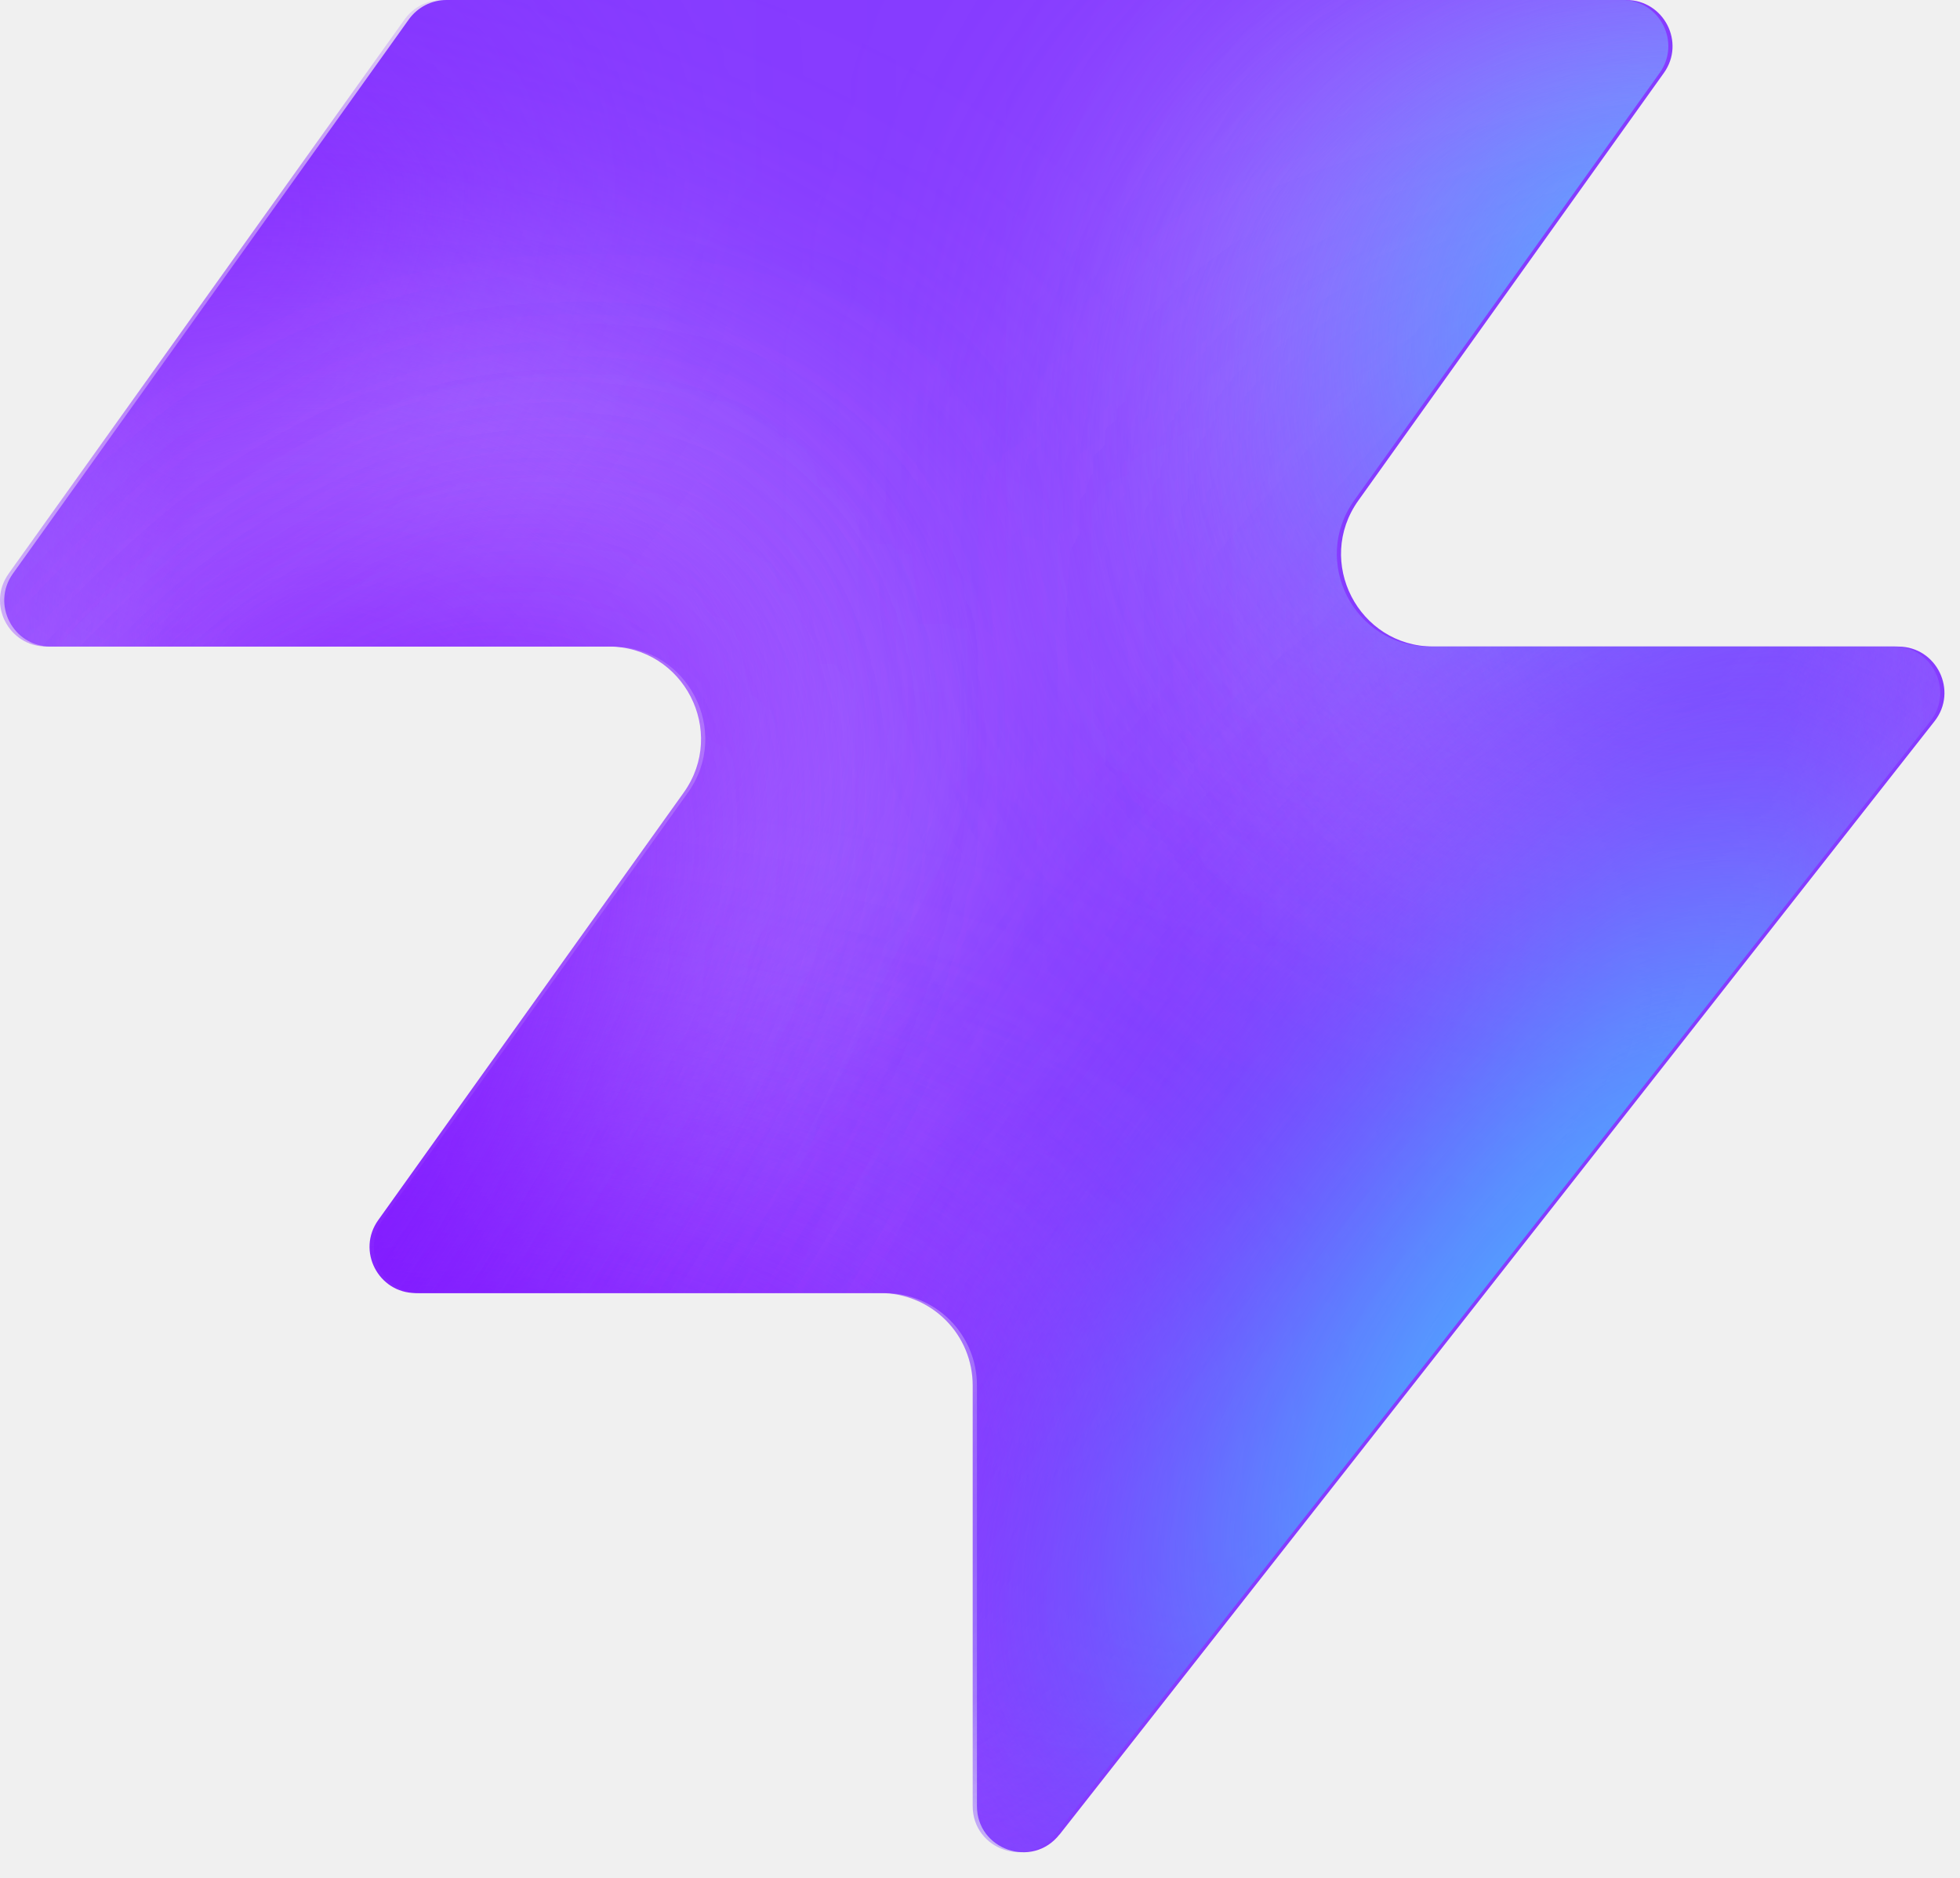
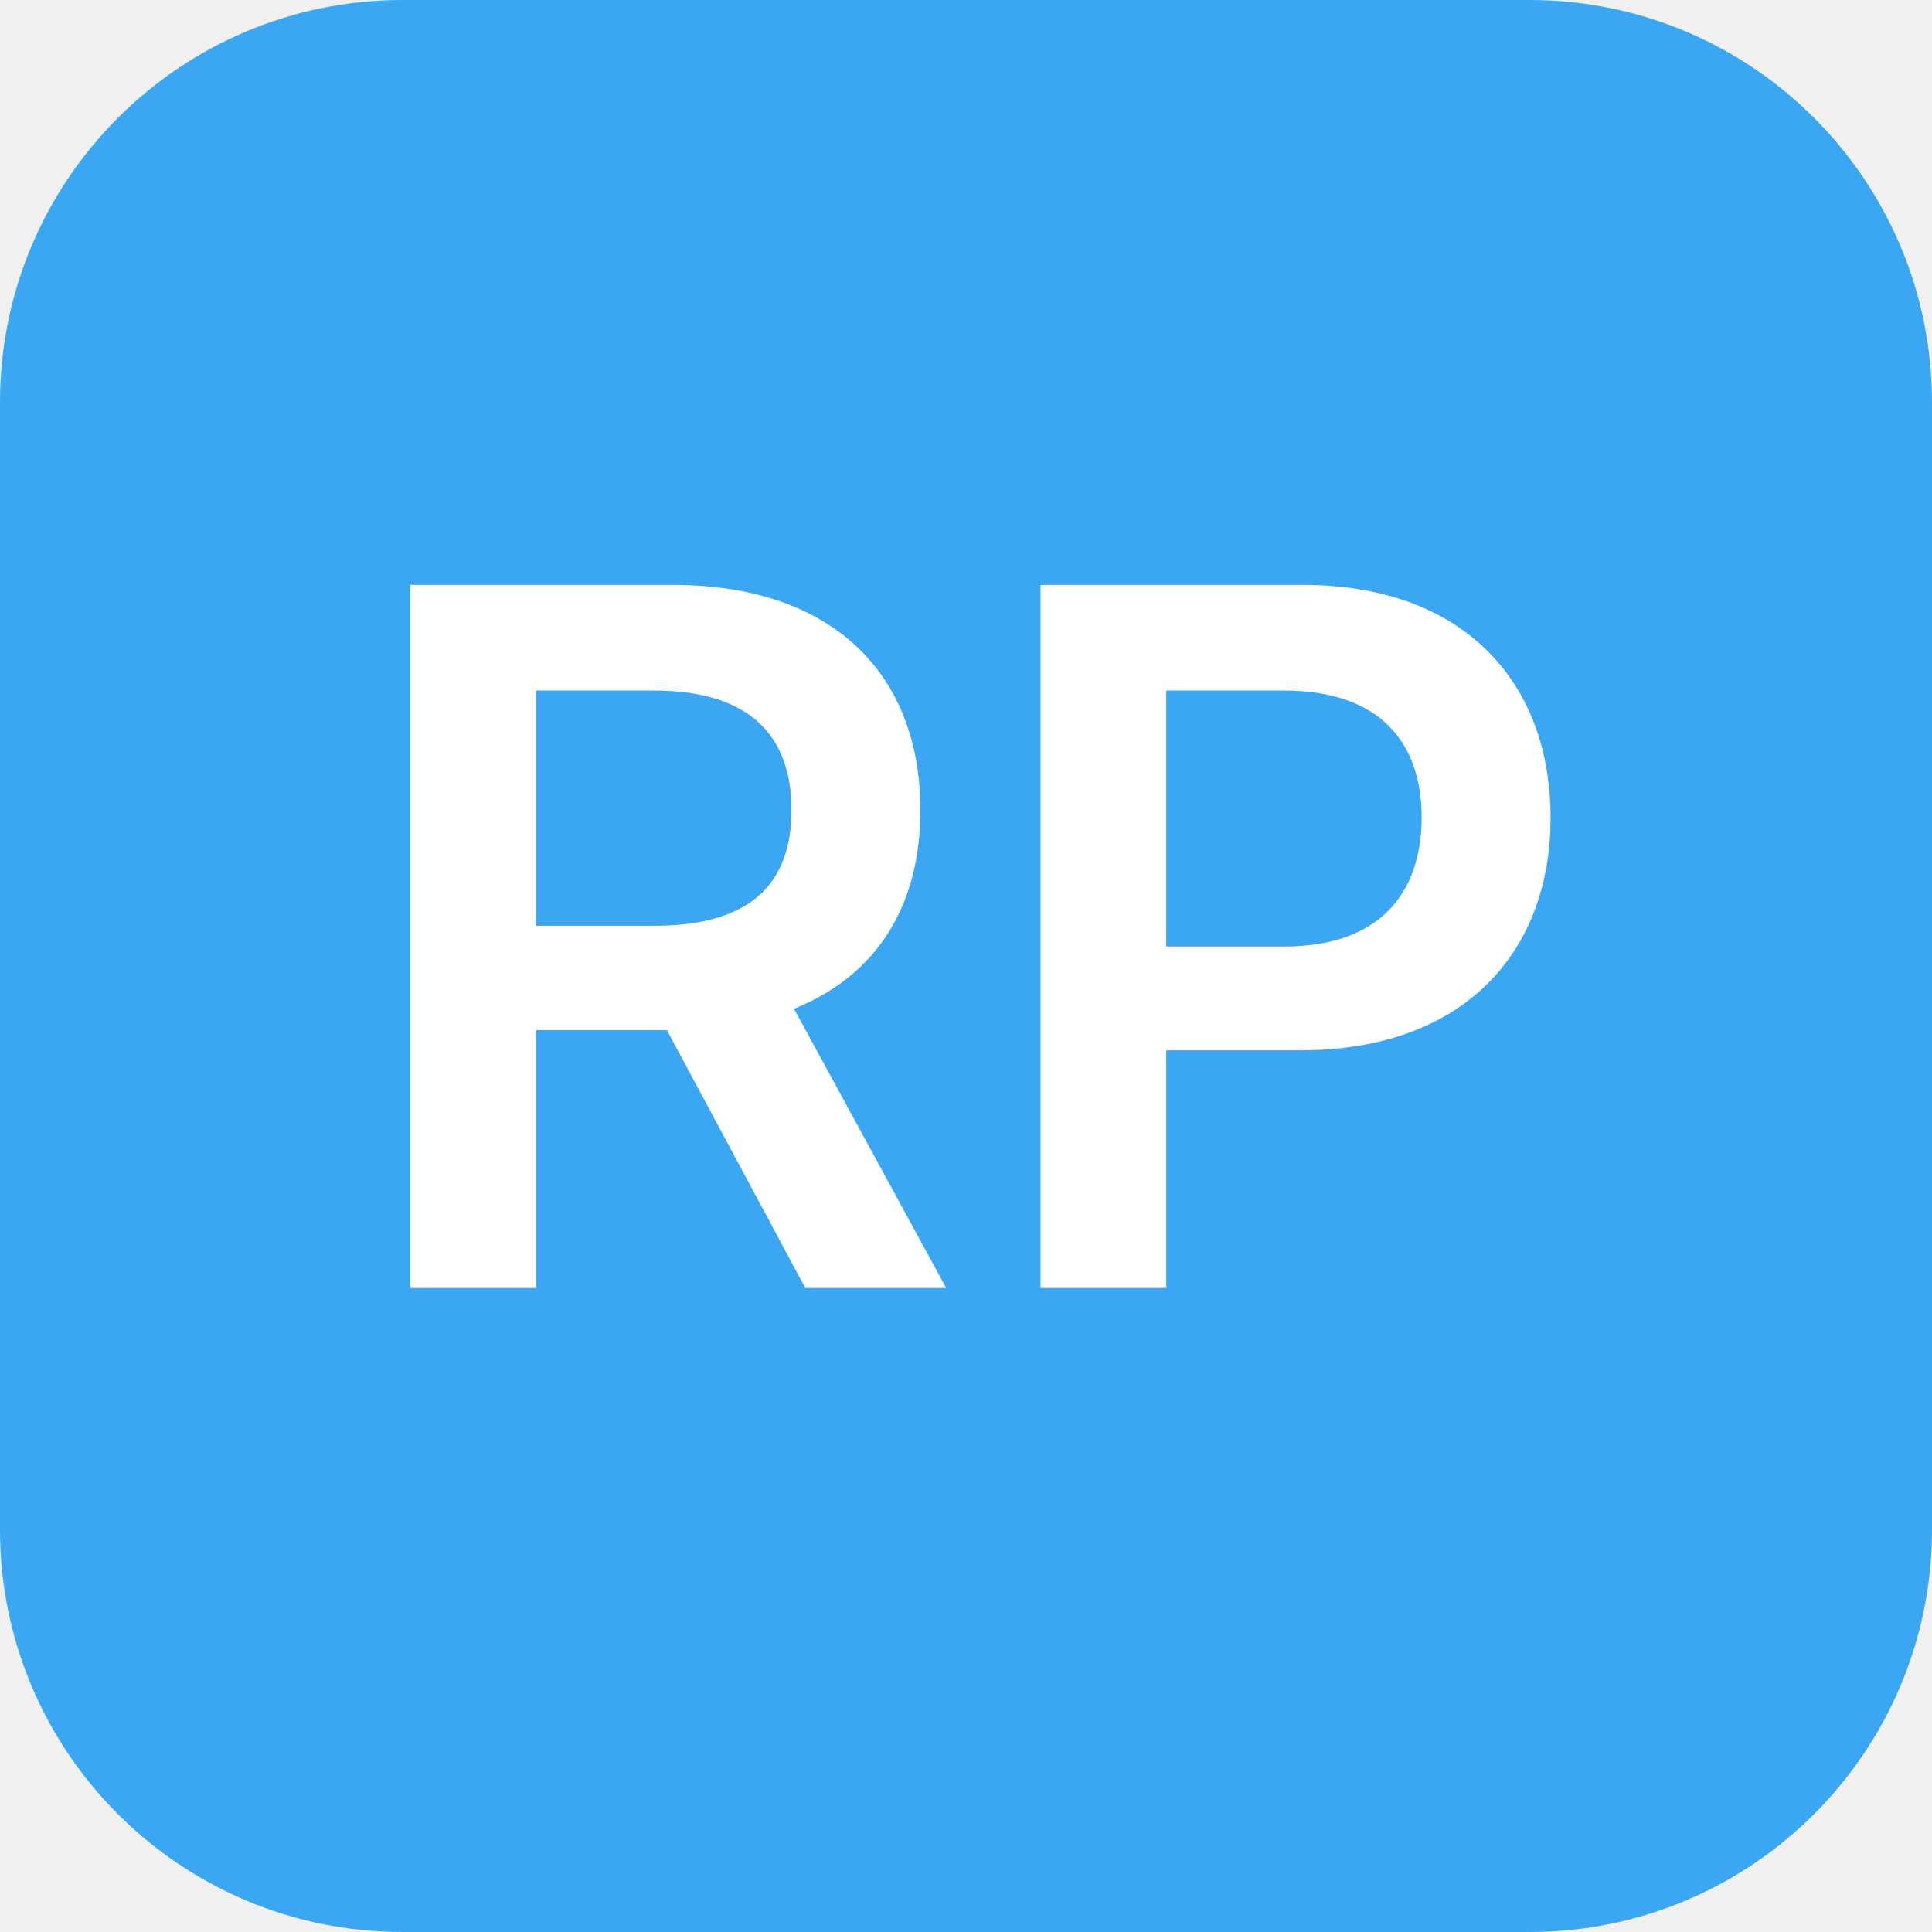
- <svg xmlns="http://www.w3.org/2000/svg" width="48" height="46" fill="none" viewBox="0 0 48 46">
-   <path fill="#863bff" d="M25.946 44.938c-.664.845-2.021.375-2.021-.698V33.937a2.26 2.26 0 0 0-2.262-2.262H10.287c-.92 0-1.456-1.04-.92-1.788l7.48-10.471c1.07-1.497 0-3.578-1.842-3.578H1.237c-.92 0-1.456-1.04-.92-1.788L10.013.474c.214-.297.556-.474.92-.474h28.894c.92 0 1.456 1.04.92 1.788l-7.48 10.471c-1.07 1.498 0 3.579 1.842 3.579h11.377c.943 0 1.473 1.088.89 1.83L25.947 44.94z" style="fill:#863bff;fill:color(display-p3 .525 .23 1);fill-opacity:1" />
-   <mask id="a" width="48" height="46" x="0" y="0" maskUnits="userSpaceOnUse" style="mask-type:alpha">
-     <path fill="#000" d="M25.842 44.938c-.664.844-2.021.375-2.021-.698V33.937a2.26 2.26 0 0 0-2.262-2.262H10.183c-.92 0-1.456-1.04-.92-1.788l7.48-10.471c1.07-1.498 0-3.579-1.842-3.579H1.133c-.92 0-1.456-1.04-.92-1.787L9.91.473c.214-.297.556-.474.92-.474h28.894c.92 0 1.456 1.04.92 1.788l-7.48 10.471c-1.07 1.498 0 3.578 1.842 3.578h11.377c.943 0 1.473 1.088.89 1.832L25.843 44.94z" style="fill:#000;fill-opacity:1" />
-   </mask>
-   <g mask="url(#a)">
-     <g filter="url(#b)">
-       <ellipse cx="5.508" cy="14.704" fill="#ede6ff" rx="5.508" ry="14.704" style="fill:#ede6ff;fill:color(display-p3 .927 .903 1);fill-opacity:1" transform="matrix(.00324 1 1 -.00324 -4.47 31.516)" />
-     </g>
-     <g filter="url(#c)">
-       <ellipse cx="10.399" cy="29.851" fill="#ede6ff" rx="10.399" ry="29.851" style="fill:#ede6ff;fill:color(display-p3 .927 .903 1);fill-opacity:1" transform="matrix(.00324 1 1 -.00324 -39.328 7.883)" />
-     </g>
-     <g filter="url(#d)">
-       <ellipse cx="5.508" cy="30.487" fill="#7e14ff" rx="5.508" ry="30.487" style="fill:#7e14ff;fill:color(display-p3 .492 .077 1);fill-opacity:1" transform="rotate(89.814 -25.913 -14.639)scale(1 -1)" />
-     </g>
-     <g filter="url(#e)">
-       <ellipse cx="5.508" cy="30.599" fill="#7e14ff" rx="5.508" ry="30.599" style="fill:#7e14ff;fill:color(display-p3 .492 .077 1);fill-opacity:1" transform="rotate(89.814 -32.644 -3.334)scale(1 -1)" />
-     </g>
-     <g filter="url(#f)">
-       <ellipse cx="5.508" cy="30.599" fill="#7e14ff" rx="5.508" ry="30.599" style="fill:#7e14ff;fill:color(display-p3 .492 .077 1);fill-opacity:1" transform="matrix(.00324 1 1 -.00324 -34.34 30.47)" />
-     </g>
-     <g filter="url(#g)">
-       <ellipse cx="14.072" cy="22.078" fill="#ede6ff" rx="14.072" ry="22.078" style="fill:#ede6ff;fill:color(display-p3 .927 .903 1);fill-opacity:1" transform="rotate(93.35 24.506 48.493)scale(-1 1)" />
-     </g>
-     <g filter="url(#h)">
-       <ellipse cx="3.47" cy="21.501" fill="#7e14ff" rx="3.47" ry="21.501" style="fill:#7e14ff;fill:color(display-p3 .492 .077 1);fill-opacity:1" transform="rotate(89.009 28.708 47.59)scale(-1 1)" />
-     </g>
-     <g filter="url(#i)">
-       <ellipse cx="3.47" cy="21.501" fill="#7e14ff" rx="3.47" ry="21.501" style="fill:#7e14ff;fill:color(display-p3 .492 .077 1);fill-opacity:1" transform="rotate(89.009 28.708 47.59)scale(-1 1)" />
-     </g>
-     <g filter="url(#j)">
-       <ellipse cx=".387" cy="8.972" fill="#7e14ff" rx="4.407" ry="29.108" style="fill:#7e14ff;fill:color(display-p3 .492 .077 1);fill-opacity:1" transform="rotate(39.51 .387 8.972)" />
-     </g>
-     <g filter="url(#k)">
-       <ellipse cx="47.523" cy="-6.092" fill="#7e14ff" rx="4.407" ry="29.108" style="fill:#7e14ff;fill:color(display-p3 .492 .077 1);fill-opacity:1" transform="rotate(37.892 47.523 -6.092)" />
-     </g>
-     <g filter="url(#l)">
-       <ellipse cx="41.412" cy="6.333" fill="#47bfff" rx="5.971" ry="9.665" style="fill:#47bfff;fill:color(display-p3 .28 .748 1);fill-opacity:1" transform="rotate(37.892 41.412 6.333)" />
-     </g>
-     <g filter="url(#m)">
-       <ellipse cx="-1.879" cy="38.332" fill="#7e14ff" rx="4.407" ry="29.108" style="fill:#7e14ff;fill:color(display-p3 .492 .077 1);fill-opacity:1" transform="rotate(37.892 -1.88 38.332)" />
-     </g>
-     <g filter="url(#n)">
-       <ellipse cx="-1.879" cy="38.332" fill="#7e14ff" rx="4.407" ry="29.108" style="fill:#7e14ff;fill:color(display-p3 .492 .077 1);fill-opacity:1" transform="rotate(37.892 -1.88 38.332)" />
-     </g>
-     <g filter="url(#o)">
-       <ellipse cx="35.651" cy="29.907" fill="#7e14ff" rx="4.407" ry="29.108" style="fill:#7e14ff;fill:color(display-p3 .492 .077 1);fill-opacity:1" transform="rotate(37.892 35.651 29.907)" />
-     </g>
-     <g filter="url(#p)">
-       <ellipse cx="38.418" cy="32.4" fill="#47bfff" rx="5.971" ry="15.297" style="fill:#47bfff;fill:color(display-p3 .28 .748 1);fill-opacity:1" transform="rotate(37.892 38.418 32.4)" />
-     </g>
-   </g>
-   <defs>
-     <filter id="b" width="60.045" height="41.654" x="-19.77" y="16.149" color-interpolation-filters="sRGB" filterUnits="userSpaceOnUse">
-       <feFlood flood-opacity="0" result="BackgroundImageFix" />
-       <feBlend in="SourceGraphic" in2="BackgroundImageFix" result="shape" />
-       <feGaussianBlur result="effect1_foregroundBlur_2002_17158" stdDeviation="7.659" />
-     </filter>
-     <filter id="c" width="90.34" height="51.437" x="-54.613" y="-7.533" color-interpolation-filters="sRGB" filterUnits="userSpaceOnUse">
-       <feFlood flood-opacity="0" result="BackgroundImageFix" />
-       <feBlend in="SourceGraphic" in2="BackgroundImageFix" result="shape" />
-       <feGaussianBlur result="effect1_foregroundBlur_2002_17158" stdDeviation="7.659" />
-     </filter>
-     <filter id="d" width="79.355" height="29.4" x="-49.64" y="2.03" color-interpolation-filters="sRGB" filterUnits="userSpaceOnUse">
-       <feFlood flood-opacity="0" result="BackgroundImageFix" />
-       <feBlend in="SourceGraphic" in2="BackgroundImageFix" result="shape" />
-       <feGaussianBlur result="effect1_foregroundBlur_2002_17158" stdDeviation="4.596" />
-     </filter>
-     <filter id="e" width="79.579" height="29.4" x="-45.045" y="20.029" color-interpolation-filters="sRGB" filterUnits="userSpaceOnUse">
-       <feFlood flood-opacity="0" result="BackgroundImageFix" />
-       <feBlend in="SourceGraphic" in2="BackgroundImageFix" result="shape" />
-       <feGaussianBlur result="effect1_foregroundBlur_2002_17158" stdDeviation="4.596" />
-     </filter>
-     <filter id="f" width="79.579" height="29.4" x="-43.513" y="21.178" color-interpolation-filters="sRGB" filterUnits="userSpaceOnUse">
-       <feFlood flood-opacity="0" result="BackgroundImageFix" />
-       <feBlend in="SourceGraphic" in2="BackgroundImageFix" result="shape" />
-       <feGaussianBlur result="effect1_foregroundBlur_2002_17158" stdDeviation="4.596" />
-     </filter>
-     <filter id="g" width="74.749" height="58.852" x="15.756" y="-17.901" color-interpolation-filters="sRGB" filterUnits="userSpaceOnUse">
-       <feFlood flood-opacity="0" result="BackgroundImageFix" />
-       <feBlend in="SourceGraphic" in2="BackgroundImageFix" result="shape" />
-       <feGaussianBlur result="effect1_foregroundBlur_2002_17158" stdDeviation="7.659" />
-     </filter>
-     <filter id="h" width="61.377" height="25.362" x="23.548" y="2.284" color-interpolation-filters="sRGB" filterUnits="userSpaceOnUse">
-       <feFlood flood-opacity="0" result="BackgroundImageFix" />
-       <feBlend in="SourceGraphic" in2="BackgroundImageFix" result="shape" />
-       <feGaussianBlur result="effect1_foregroundBlur_2002_17158" stdDeviation="4.596" />
-     </filter>
-     <filter id="i" width="61.377" height="25.362" x="23.548" y="2.284" color-interpolation-filters="sRGB" filterUnits="userSpaceOnUse">
-       <feFlood flood-opacity="0" result="BackgroundImageFix" />
-       <feBlend in="SourceGraphic" in2="BackgroundImageFix" result="shape" />
-       <feGaussianBlur result="effect1_foregroundBlur_2002_17158" stdDeviation="4.596" />
-     </filter>
-     <filter id="j" width="56.045" height="63.649" x="-27.636" y="-22.853" color-interpolation-filters="sRGB" filterUnits="userSpaceOnUse">
-       <feFlood flood-opacity="0" result="BackgroundImageFix" />
-       <feBlend in="SourceGraphic" in2="BackgroundImageFix" result="shape" />
-       <feGaussianBlur result="effect1_foregroundBlur_2002_17158" stdDeviation="4.596" />
-     </filter>
-     <filter id="k" width="54.814" height="64.646" x="20.116" y="-38.415" color-interpolation-filters="sRGB" filterUnits="userSpaceOnUse">
-       <feFlood flood-opacity="0" result="BackgroundImageFix" />
-       <feBlend in="SourceGraphic" in2="BackgroundImageFix" result="shape" />
-       <feGaussianBlur result="effect1_foregroundBlur_2002_17158" stdDeviation="4.596" />
-     </filter>
-     <filter id="l" width="33.541" height="35.313" x="24.641" y="-11.323" color-interpolation-filters="sRGB" filterUnits="userSpaceOnUse">
-       <feFlood flood-opacity="0" result="BackgroundImageFix" />
-       <feBlend in="SourceGraphic" in2="BackgroundImageFix" result="shape" />
-       <feGaussianBlur result="effect1_foregroundBlur_2002_17158" stdDeviation="4.596" />
-     </filter>
-     <filter id="m" width="54.814" height="64.646" x="-29.286" y="6.009" color-interpolation-filters="sRGB" filterUnits="userSpaceOnUse">
-       <feFlood flood-opacity="0" result="BackgroundImageFix" />
-       <feBlend in="SourceGraphic" in2="BackgroundImageFix" result="shape" />
-       <feGaussianBlur result="effect1_foregroundBlur_2002_17158" stdDeviation="4.596" />
-     </filter>
-     <filter id="n" width="54.814" height="64.646" x="-29.286" y="6.009" color-interpolation-filters="sRGB" filterUnits="userSpaceOnUse">
-       <feFlood flood-opacity="0" result="BackgroundImageFix" />
-       <feBlend in="SourceGraphic" in2="BackgroundImageFix" result="shape" />
-       <feGaussianBlur result="effect1_foregroundBlur_2002_17158" stdDeviation="4.596" />
-     </filter>
-     <filter id="o" width="54.814" height="64.646" x="8.244" y="-2.416" color-interpolation-filters="sRGB" filterUnits="userSpaceOnUse">
-       <feFlood flood-opacity="0" result="BackgroundImageFix" />
-       <feBlend in="SourceGraphic" in2="BackgroundImageFix" result="shape" />
-       <feGaussianBlur result="effect1_foregroundBlur_2002_17158" stdDeviation="4.596" />
-     </filter>
-     <filter id="p" width="39.409" height="43.623" x="18.713" y="10.588" color-interpolation-filters="sRGB" filterUnits="userSpaceOnUse">
-       <feFlood flood-opacity="0" result="BackgroundImageFix" />
-       <feBlend in="SourceGraphic" in2="BackgroundImageFix" result="shape" />
-       <feGaussianBlur result="effect1_foregroundBlur_2002_17158" stdDeviation="4.596" />
-     </filter>
-   </defs>
+ <svg xmlns="http://www.w3.org/2000/svg" width="48" height="48" viewBox="0 0 48 48" fill="none">
+   <rect width="48" height="48" rx="10" fill="#3ba6f1" />
+   <text x="24" y="32" text-anchor="middle" fill="white" font-family="Inter, sans-serif" font-weight="600" font-size="24">RP</text>
</svg>
